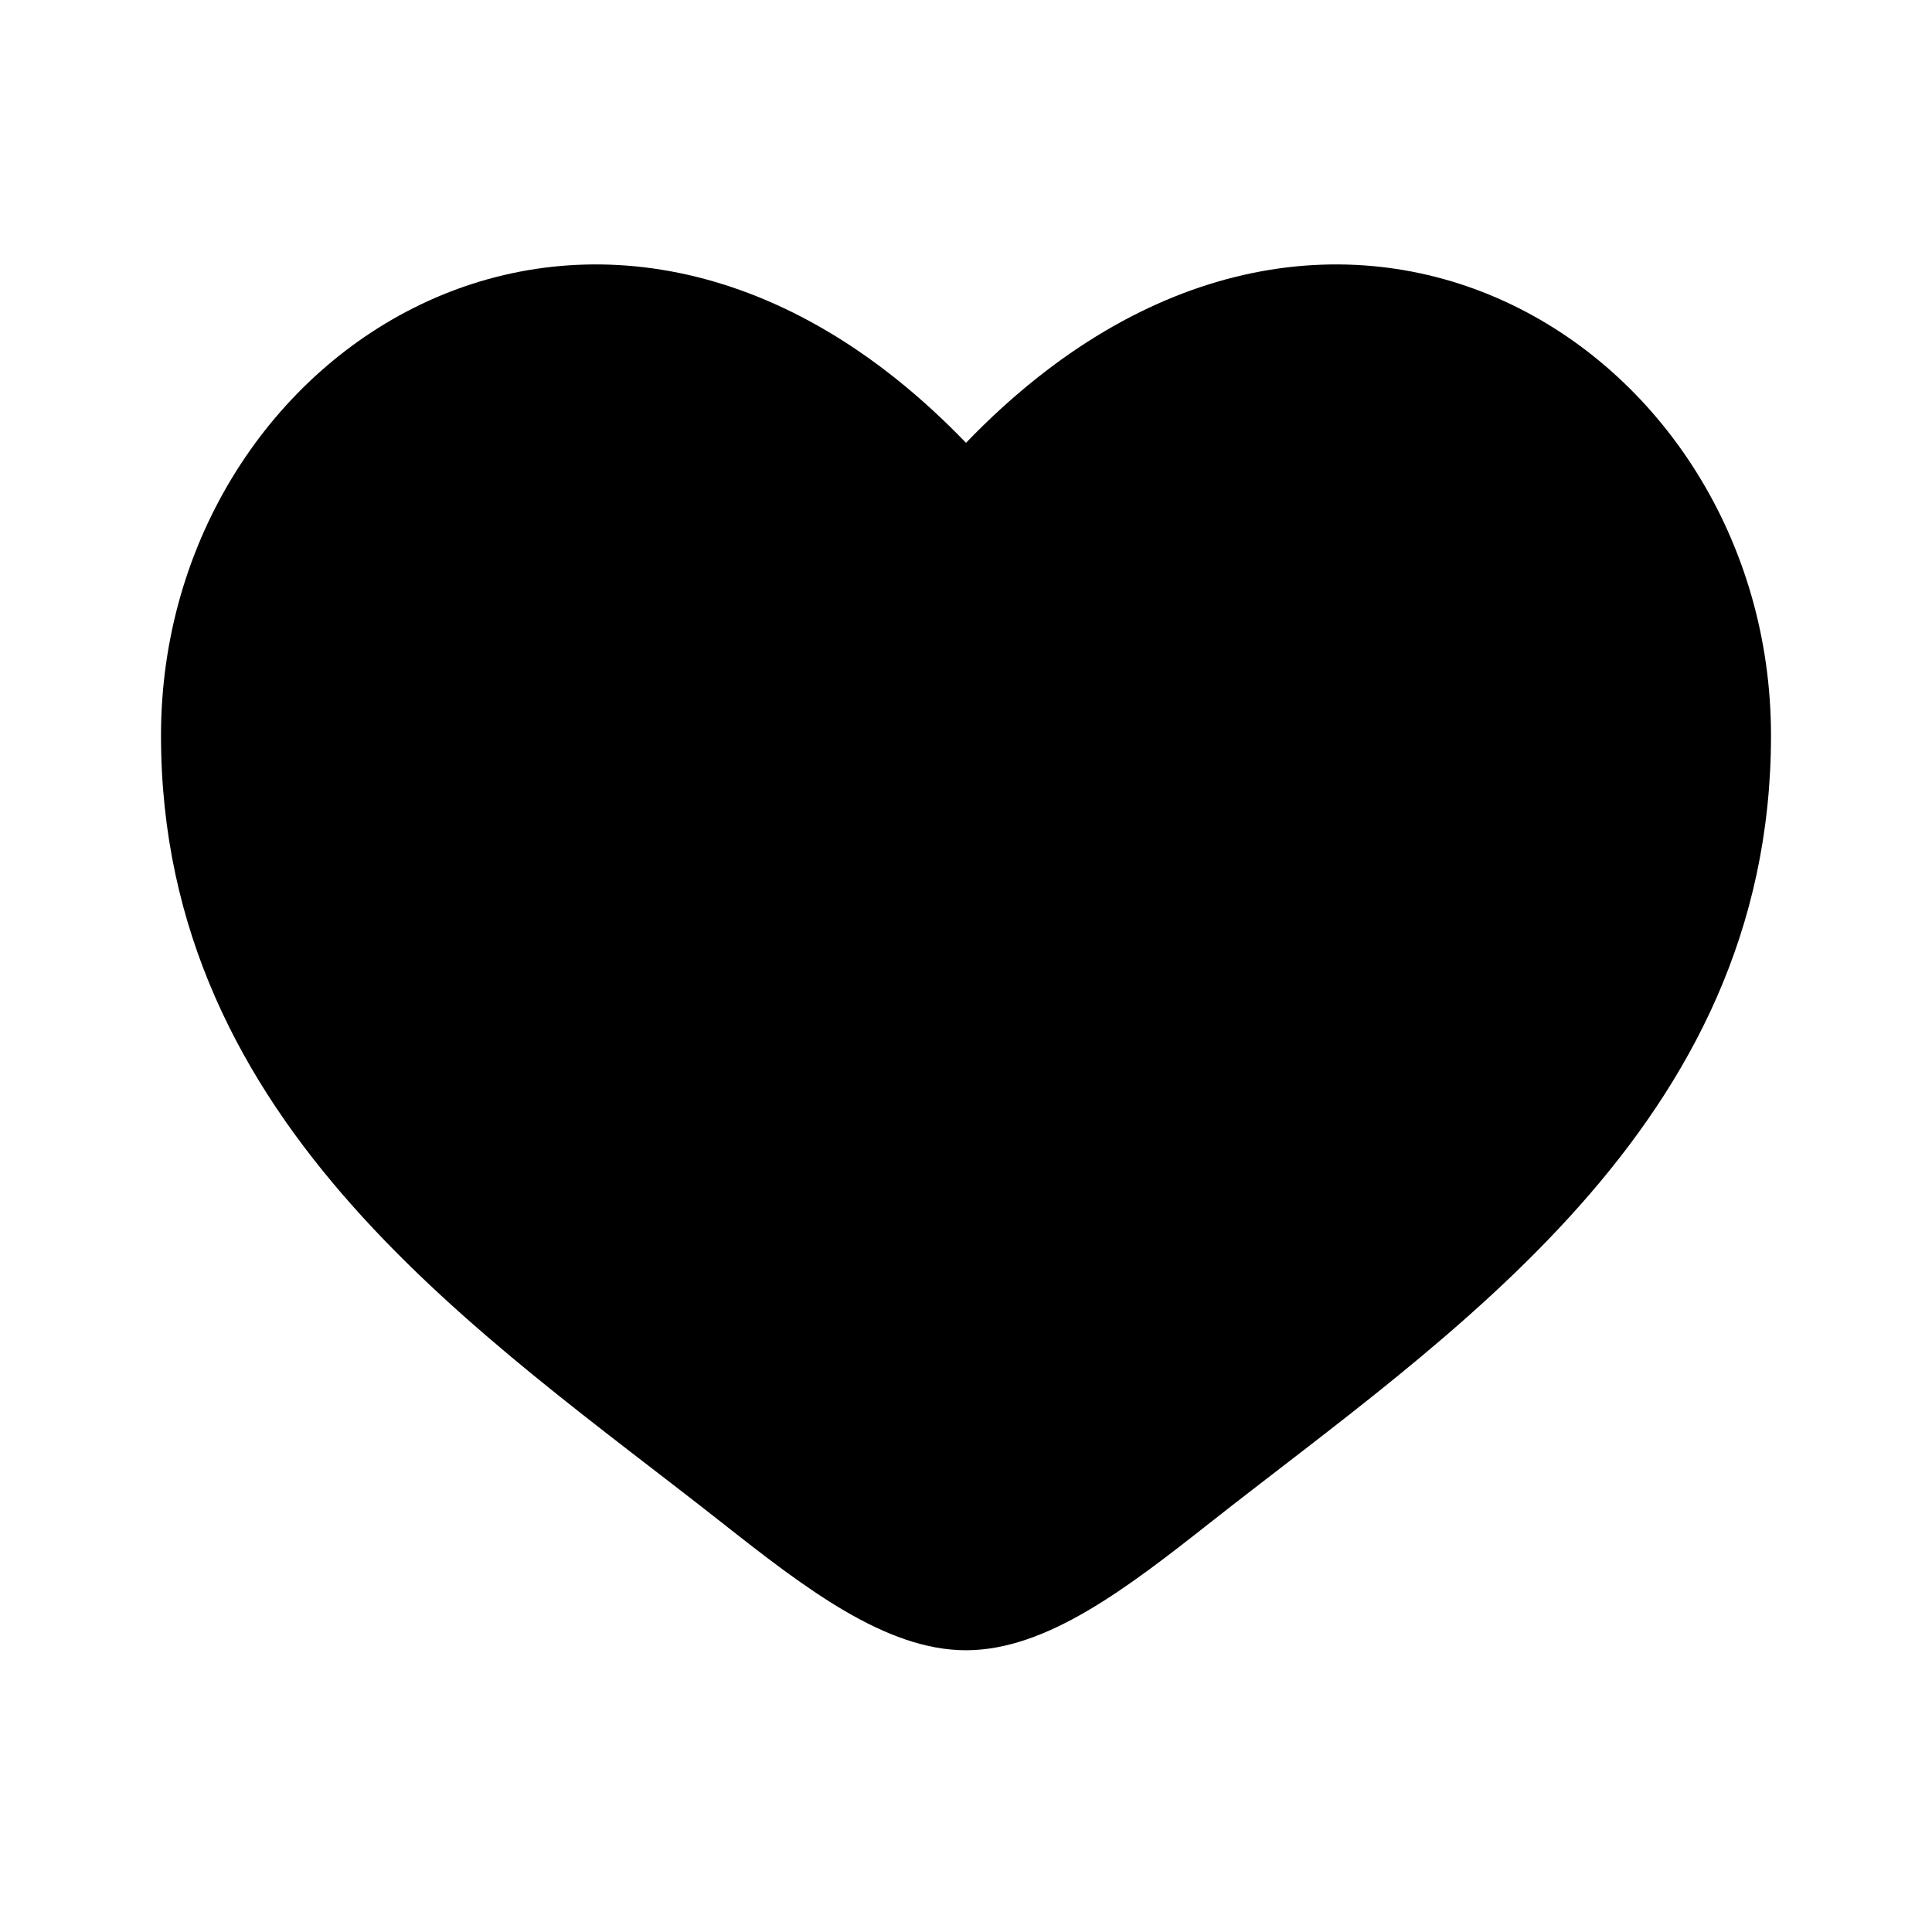
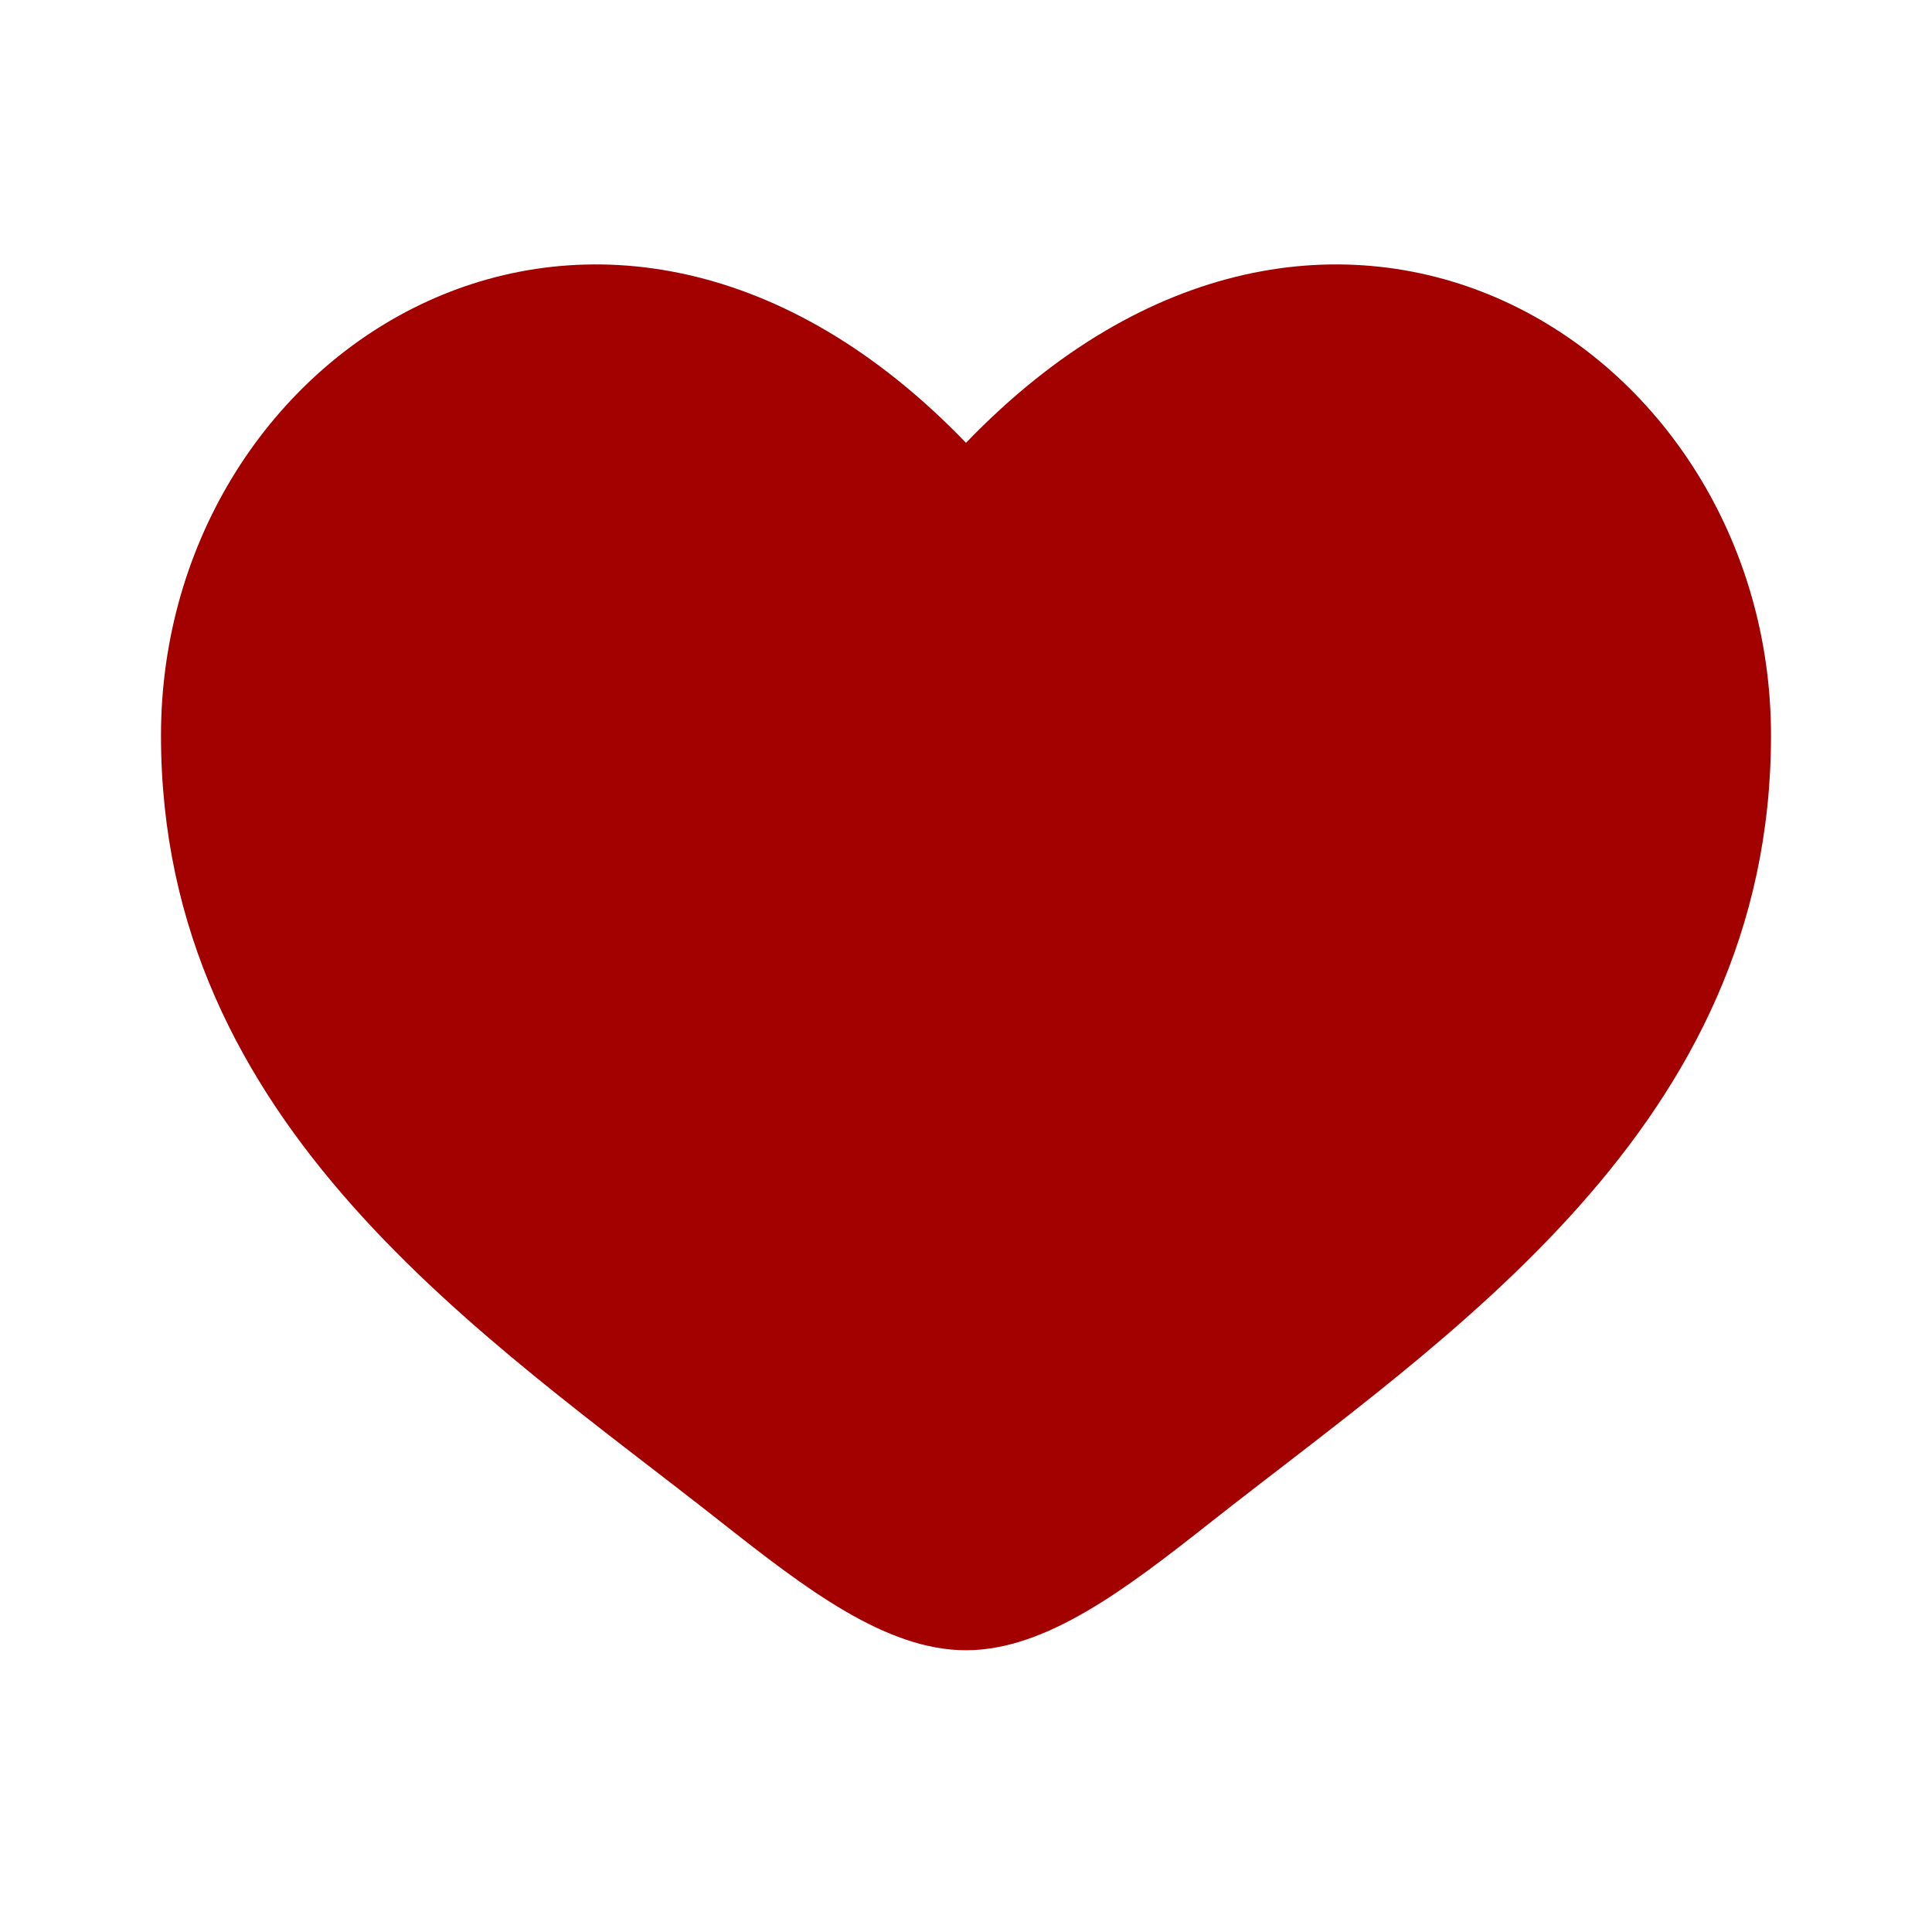
<svg xmlns="http://www.w3.org/2000/svg" viewBox="0 0 24 24" fill="none">
  <g id="SVGRepo_bgCarrier" stroke-width="0" />
  <g id="SVGRepo_tracerCarrier" stroke-linecap="round" stroke-linejoin="round" />
  <g id="SVGRepo_iconCarrier">
-     <path d="M2 9.137C2 14 6.019 16.591 8.962 18.911C10 19.729 11 20.5 12 20.5C13 20.5 14 19.729 15.038 18.911C17.981 16.591 22 14 22 9.137C22 4.274 16.5 0.825 12 5.501C7.5 0.825 2 4.274 2 9.137Z" fill="#000000" />
+     <path d="M2 9.137C2 14 6.019 16.591 8.962 18.911C10 19.729 11 20.5 12 20.5C13 20.5 14 19.729 15.038 18.911C17.981 16.591 22 14 22 9.137C22 4.274 16.5 0.825 12 5.501C7.5 0.825 2 4.274 2 9.137Z" fill="#A30000" />
  </g>
</svg>
